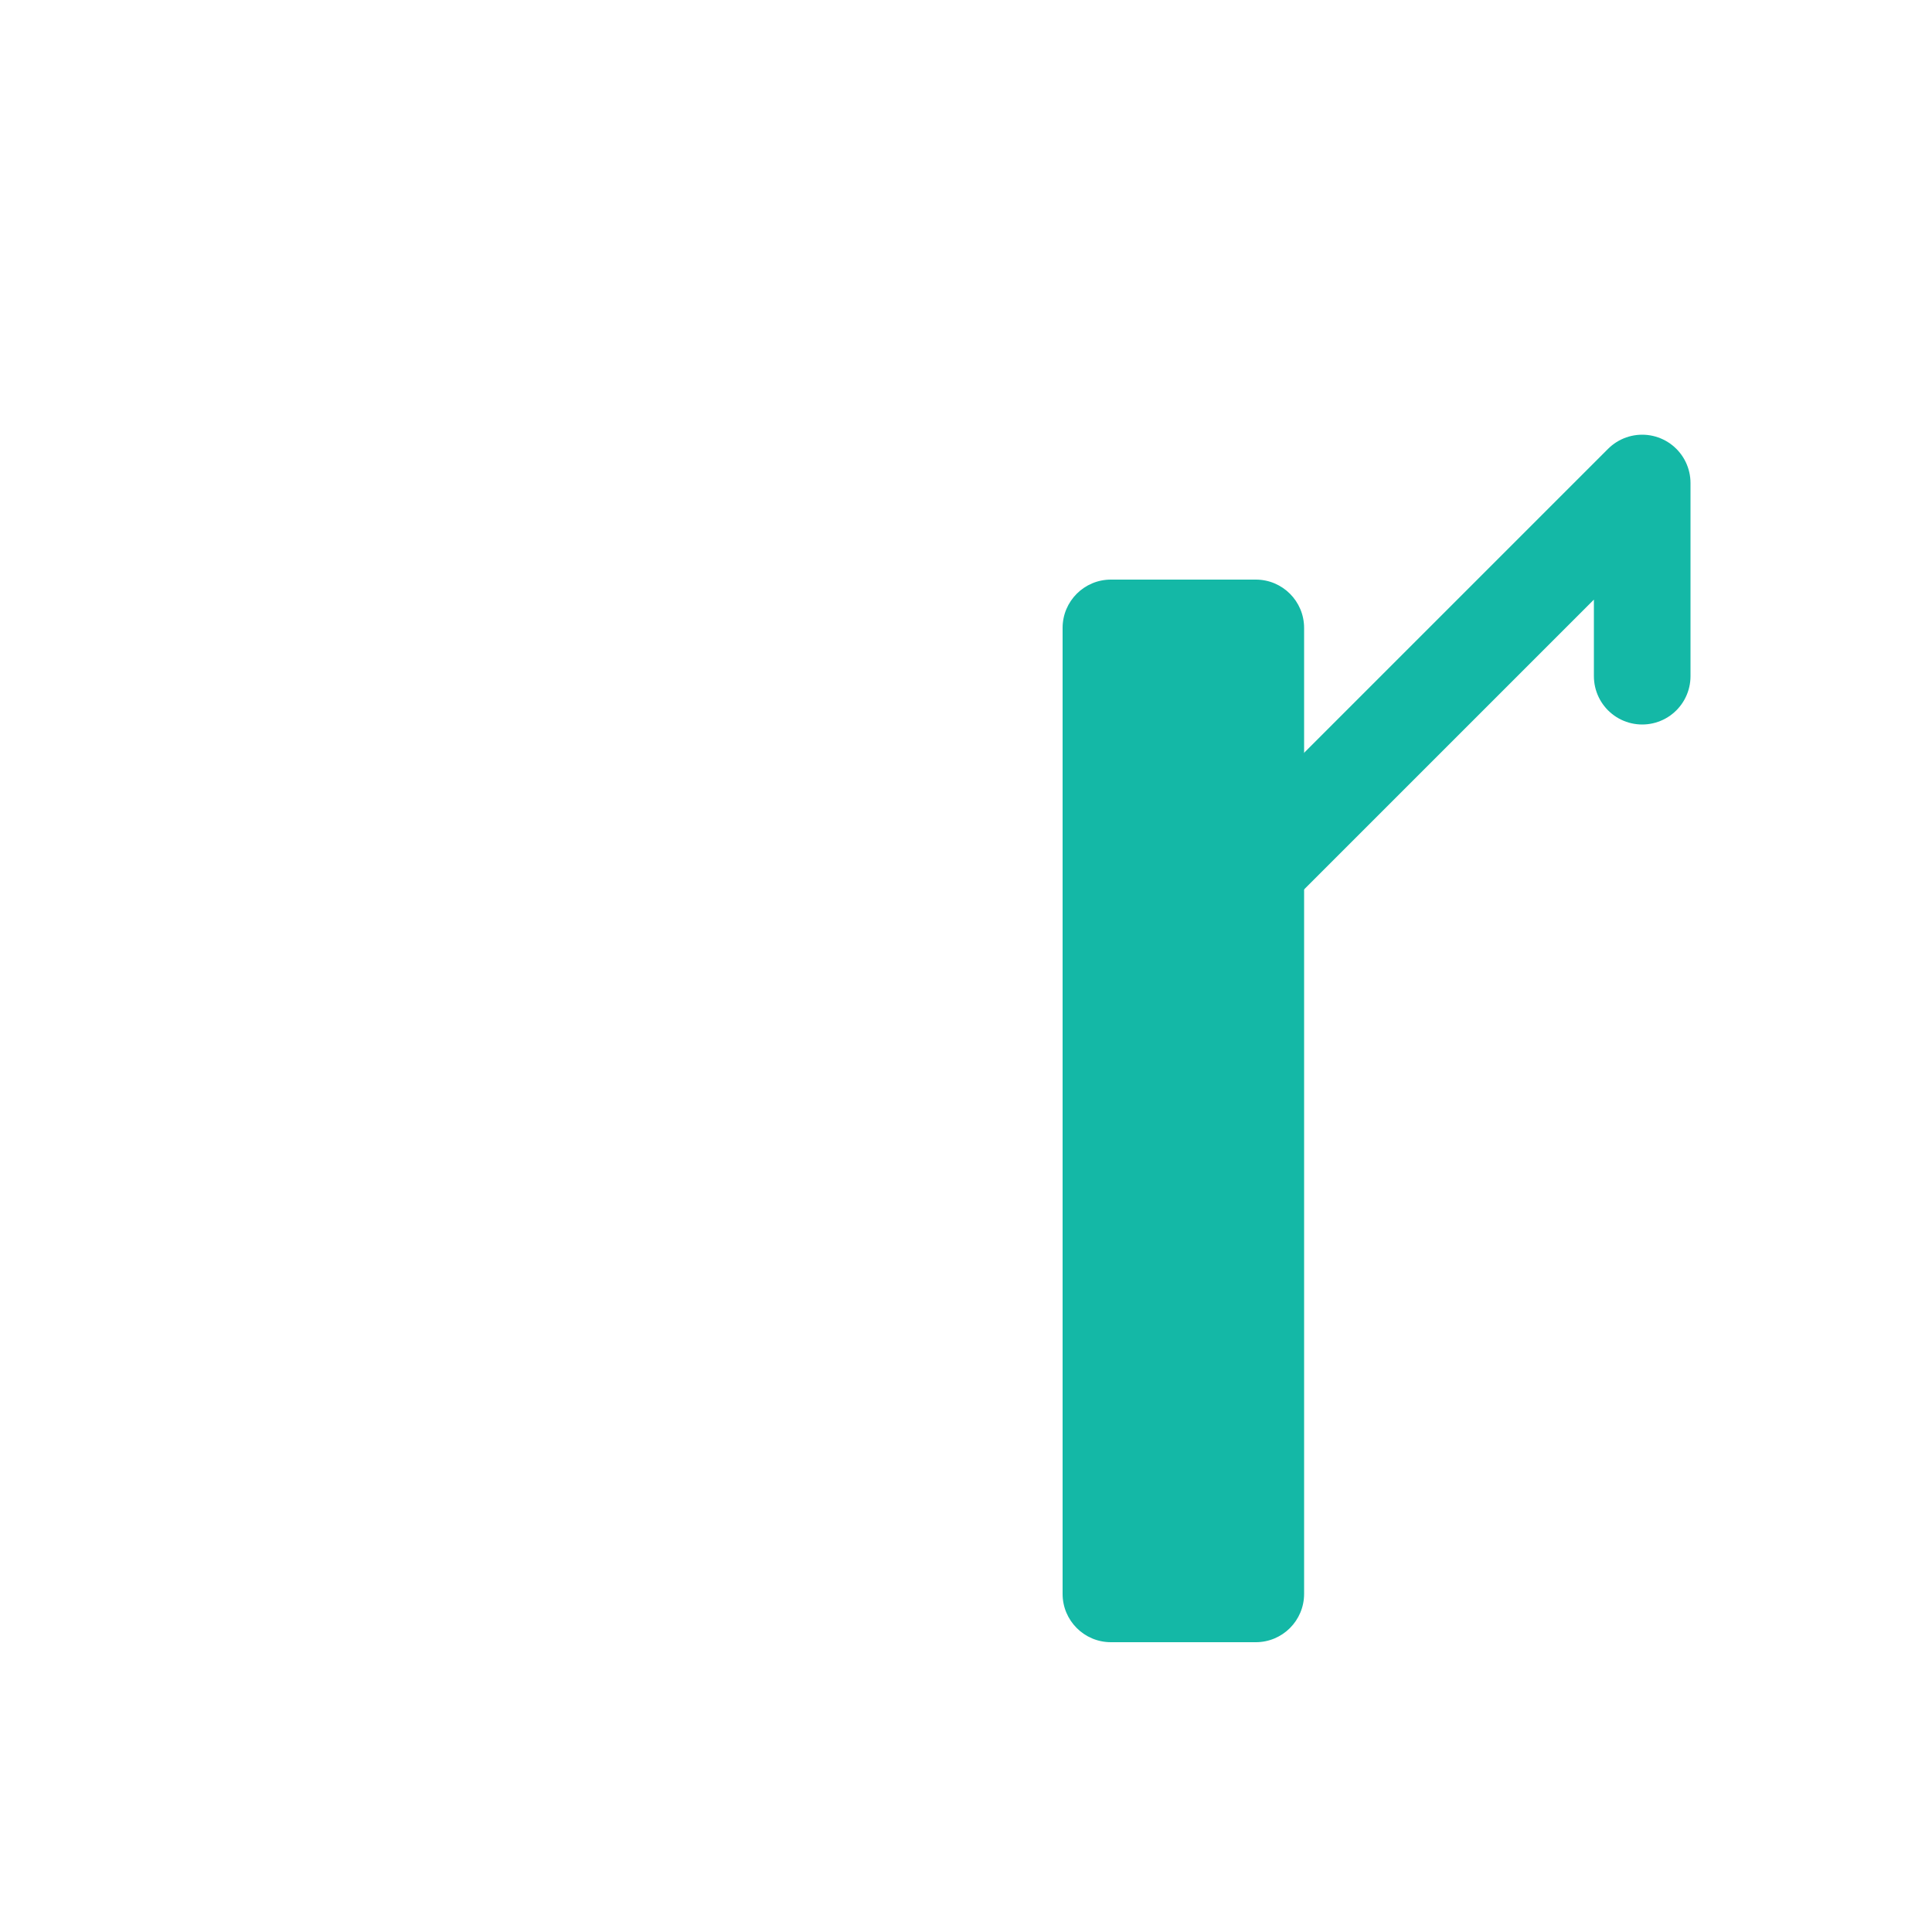
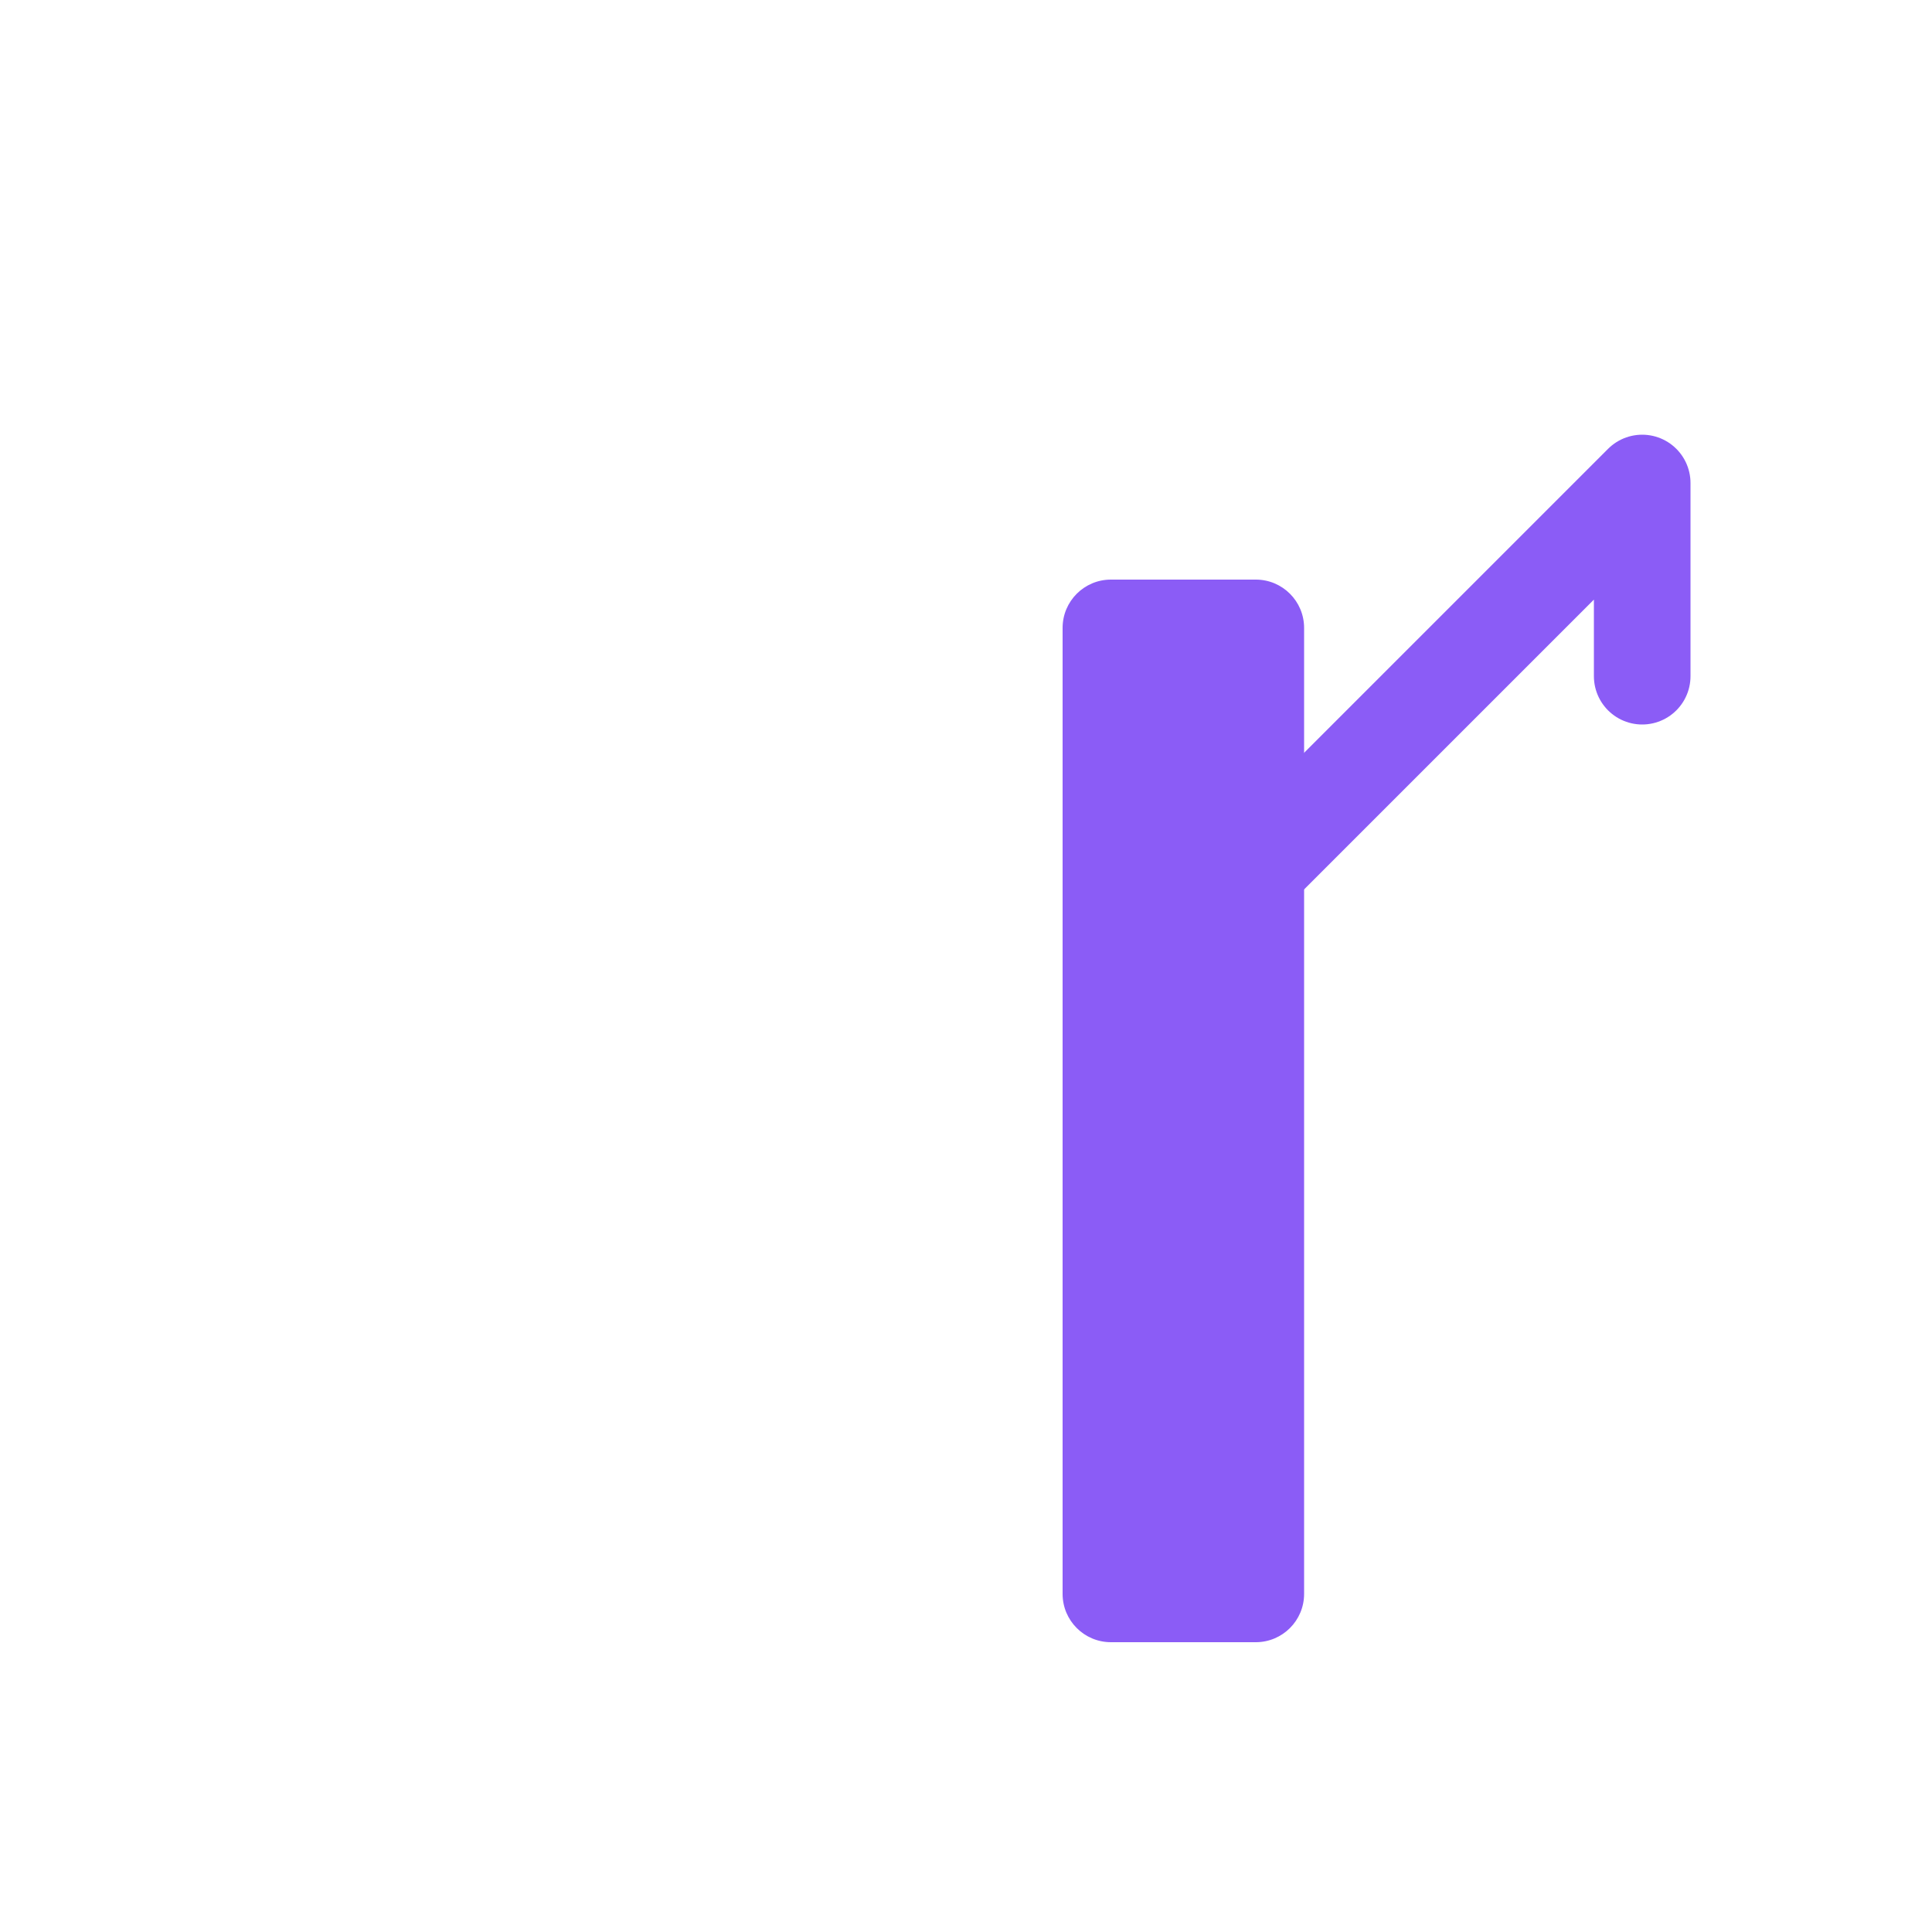
<svg xmlns="http://www.w3.org/2000/svg" width="40" height="40" viewBox="0 0 40 40" fill="none" aria-hidden="true">
  <rect x="6" y="26" width="5" height="8" rx="1" fill="rgba(255,255,255,0.7)" opacity="0.45" />
  <rect x="14" y="20" width="5" height="14" rx="1" fill="rgba(255,255,255,0.7)" opacity="0.65" />
-   <rect x="22" y="12" width="5" height="22" rx="1" fill="#14B8A6" />
-   <path d="M30 14 L34 10 L34 14 M34 10 L26 18" stroke="#14B8A6" stroke-width="2" stroke-linecap="round" stroke-linejoin="round" />
+   <rect x="22" y="12" width="5" height="22" rx="1" fill="#8B5CF6" />
+   <path d="M30 14 L34 10 L34 14 M34 10 L26 18" stroke="#8B5CF6" stroke-width="2" stroke-linecap="round" stroke-linejoin="round" />
</svg>
